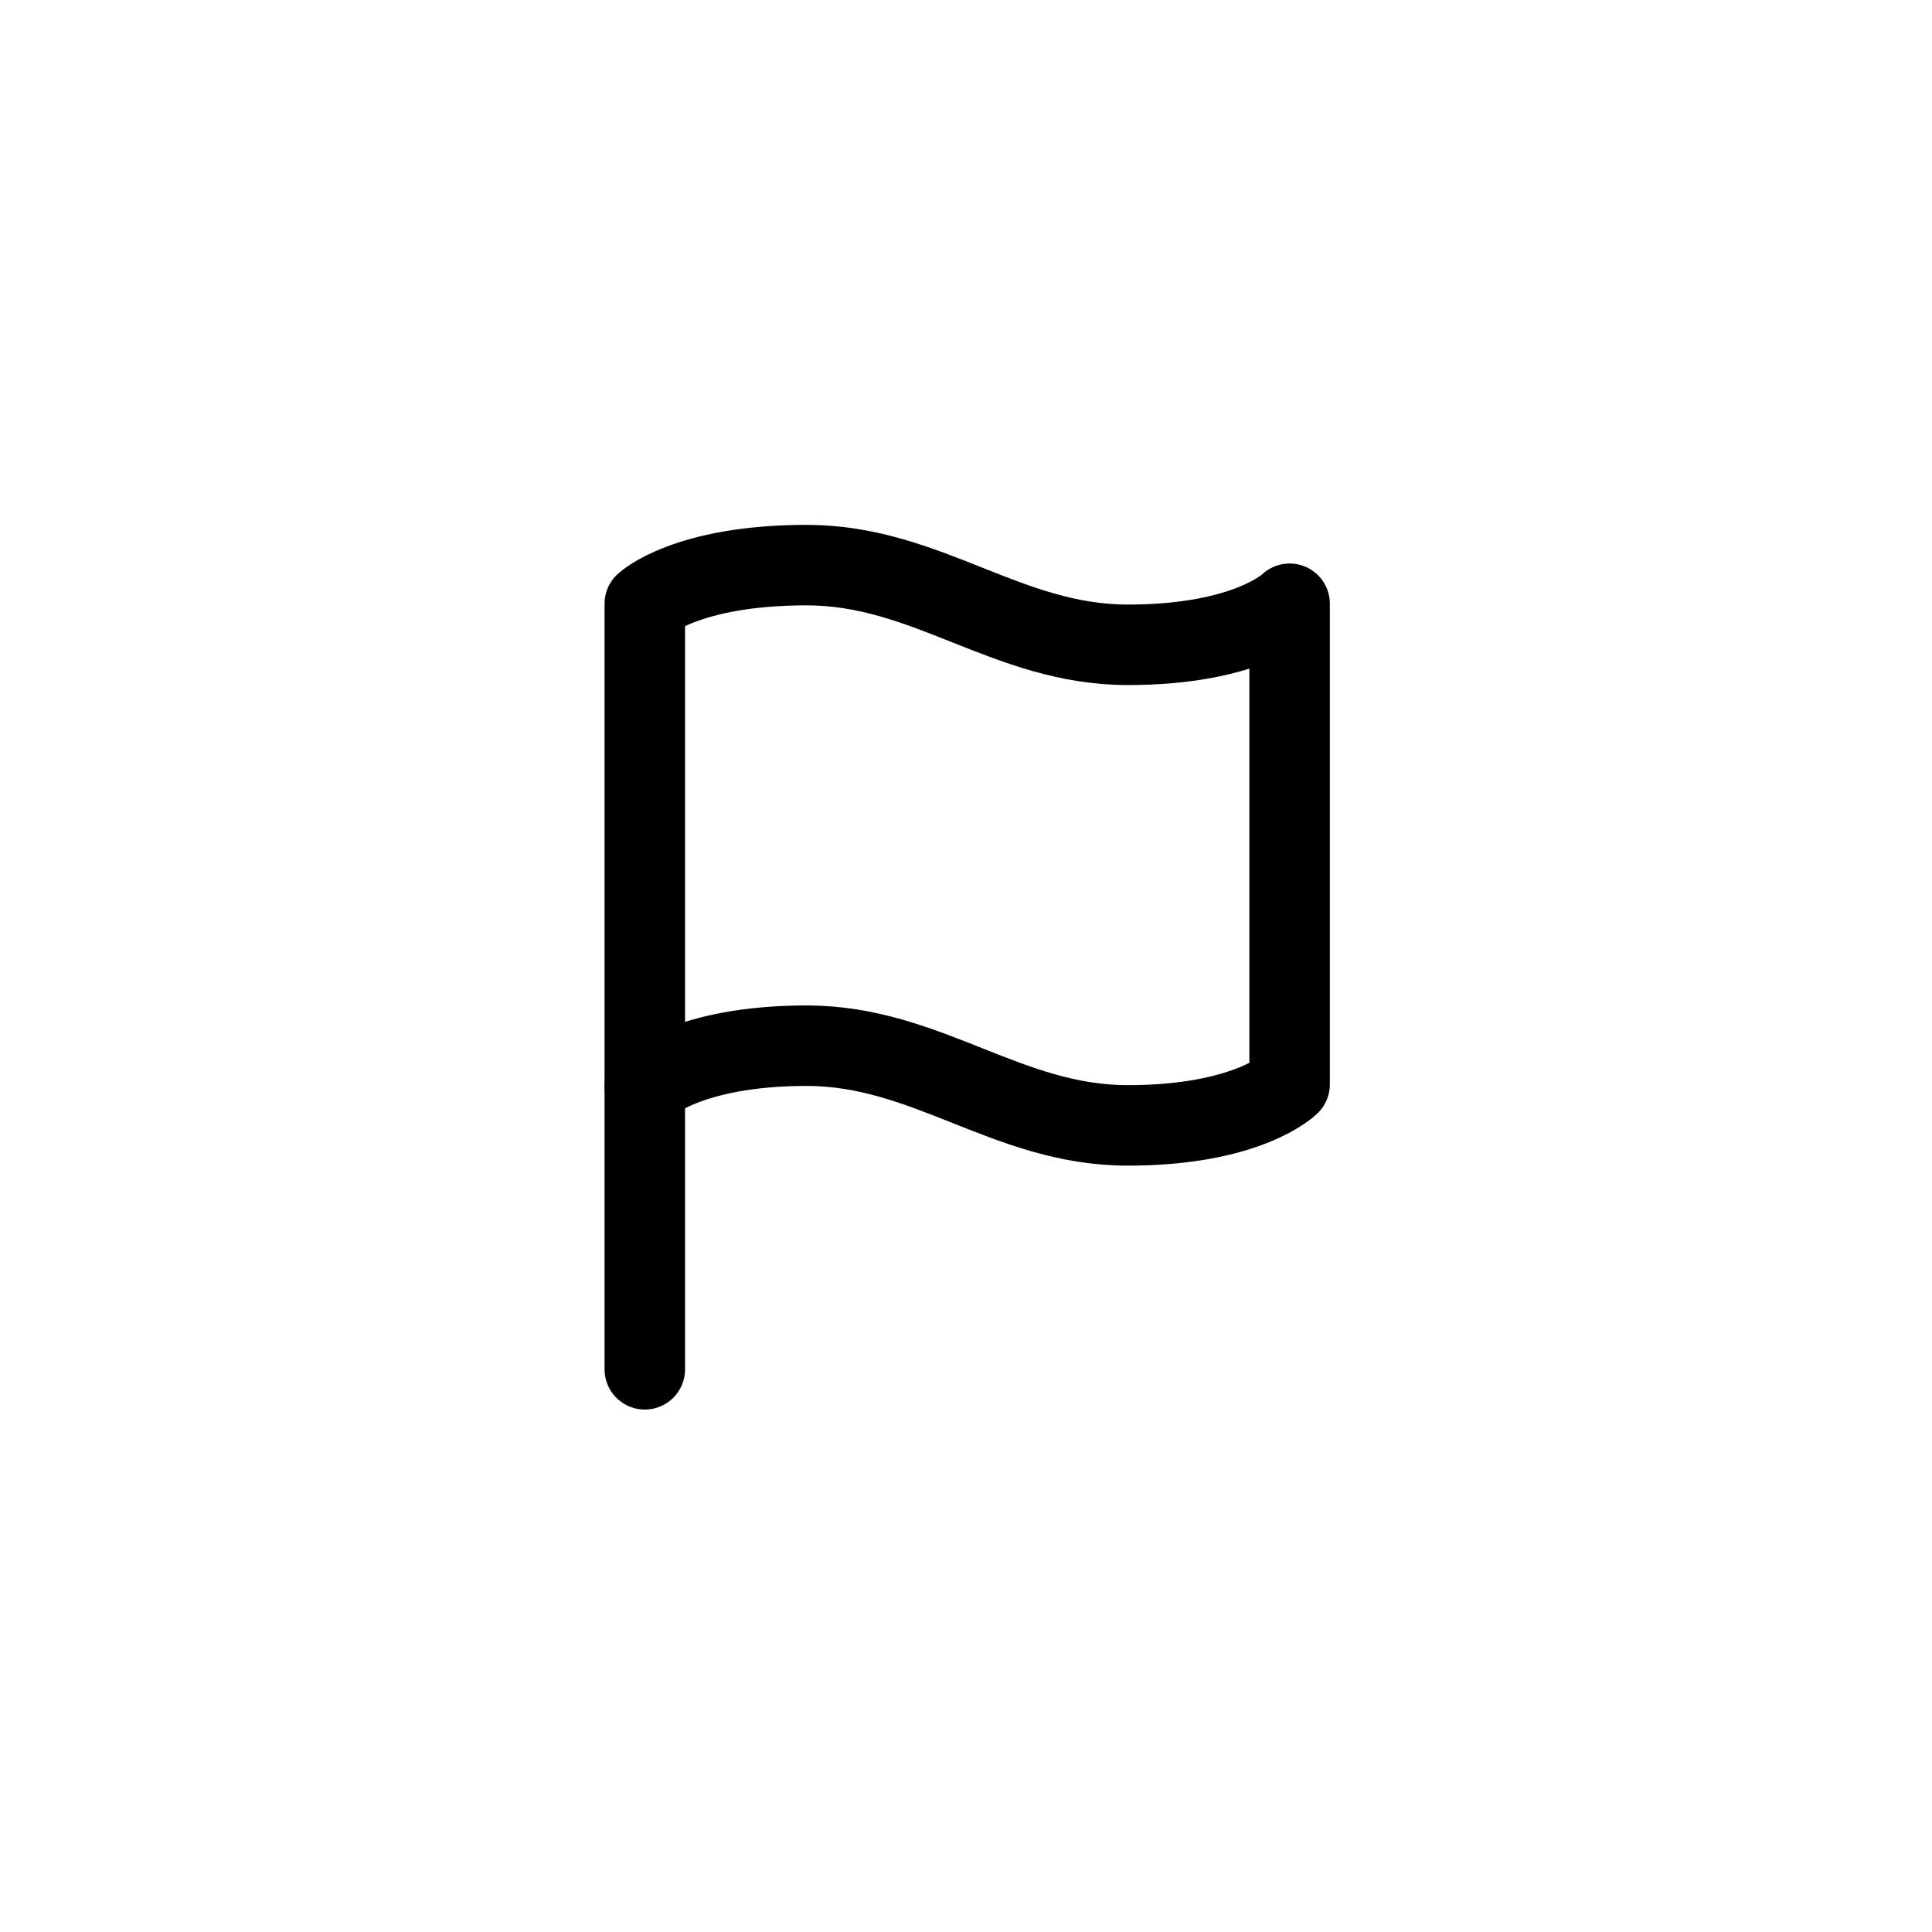
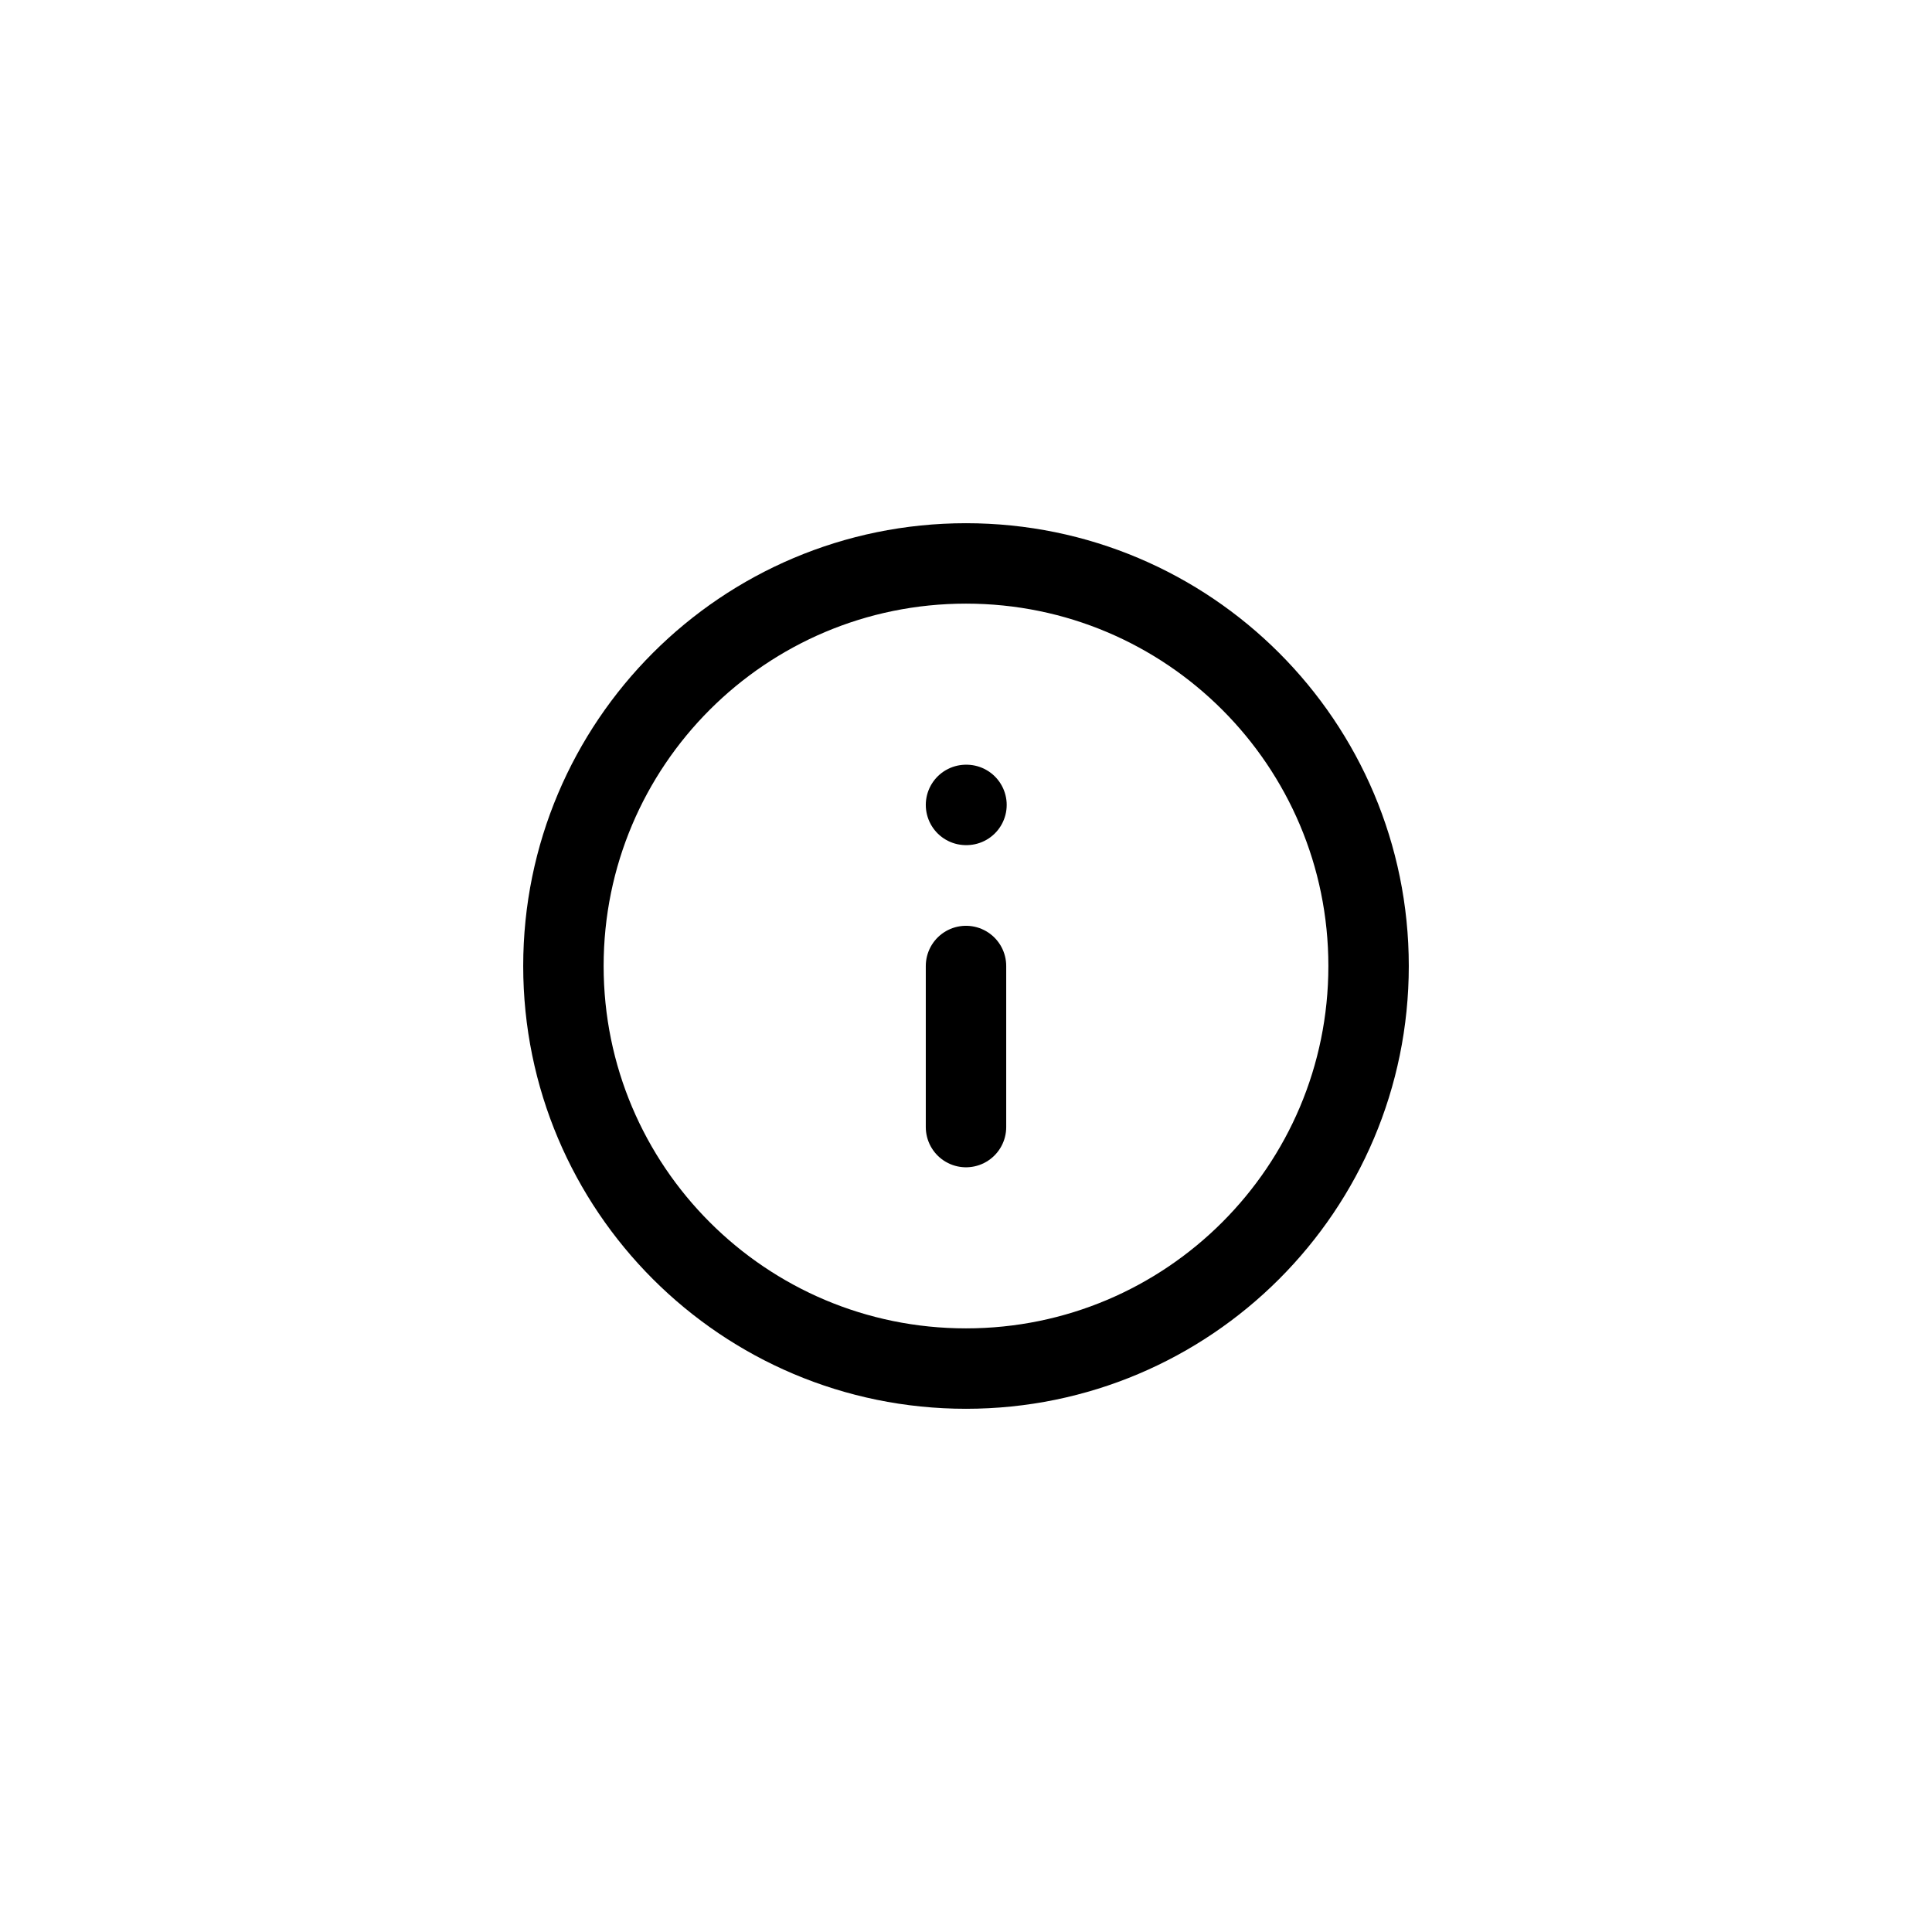
- <svg xmlns="http://www.w3.org/2000/svg" version="1.1" id="Layer_1" x="0px" y="0px" viewBox="0 0 80 80" style="enable-background:new 0 0 80 80;" xml:space="preserve">
-   <style type="text/css">
- 	.st0{fill:none;stroke:#000000;stroke-width:3.333;stroke-linecap:round;stroke-linejoin:round;stroke-miterlimit:6.667;}
- </style>
-   <path class="st0" d="M26.7,45c0,0,1.7-1.7,6.7-1.7s8.3,3.3,13.3,3.3s6.7-1.7,6.7-1.7V25c0,0-1.7,1.7-6.7,1.7s-8.3-3.3-13.3-3.3  S26.7,25,26.7,25V45z" />
-   <line class="st0" x1="26.7" y1="56.7" x2="26.7" y2="45" />
+ <svg xmlns="http://www.w3.org/2000/svg" id="Layer_1" data-name="Layer 1" viewBox="0 0 80 80">
+   <defs>
+     <style>
+       .cls-1 {
+         fill: none;
+         stroke: #000;
+         stroke-linecap: round;
+         stroke-linejoin: round;
+         stroke-width: 3.33px;
+       }
+     </style>
+   </defs>
+   <circle class="cls-1" cx="40" cy="40" r="16.67" />
+   <line class="cls-1" x1="40" y1="46.67" x2="40" y2="40" />
+   <line class="cls-1" x1="40" y1="33.33" x2="40.02" y2="33.33" />
</svg>
